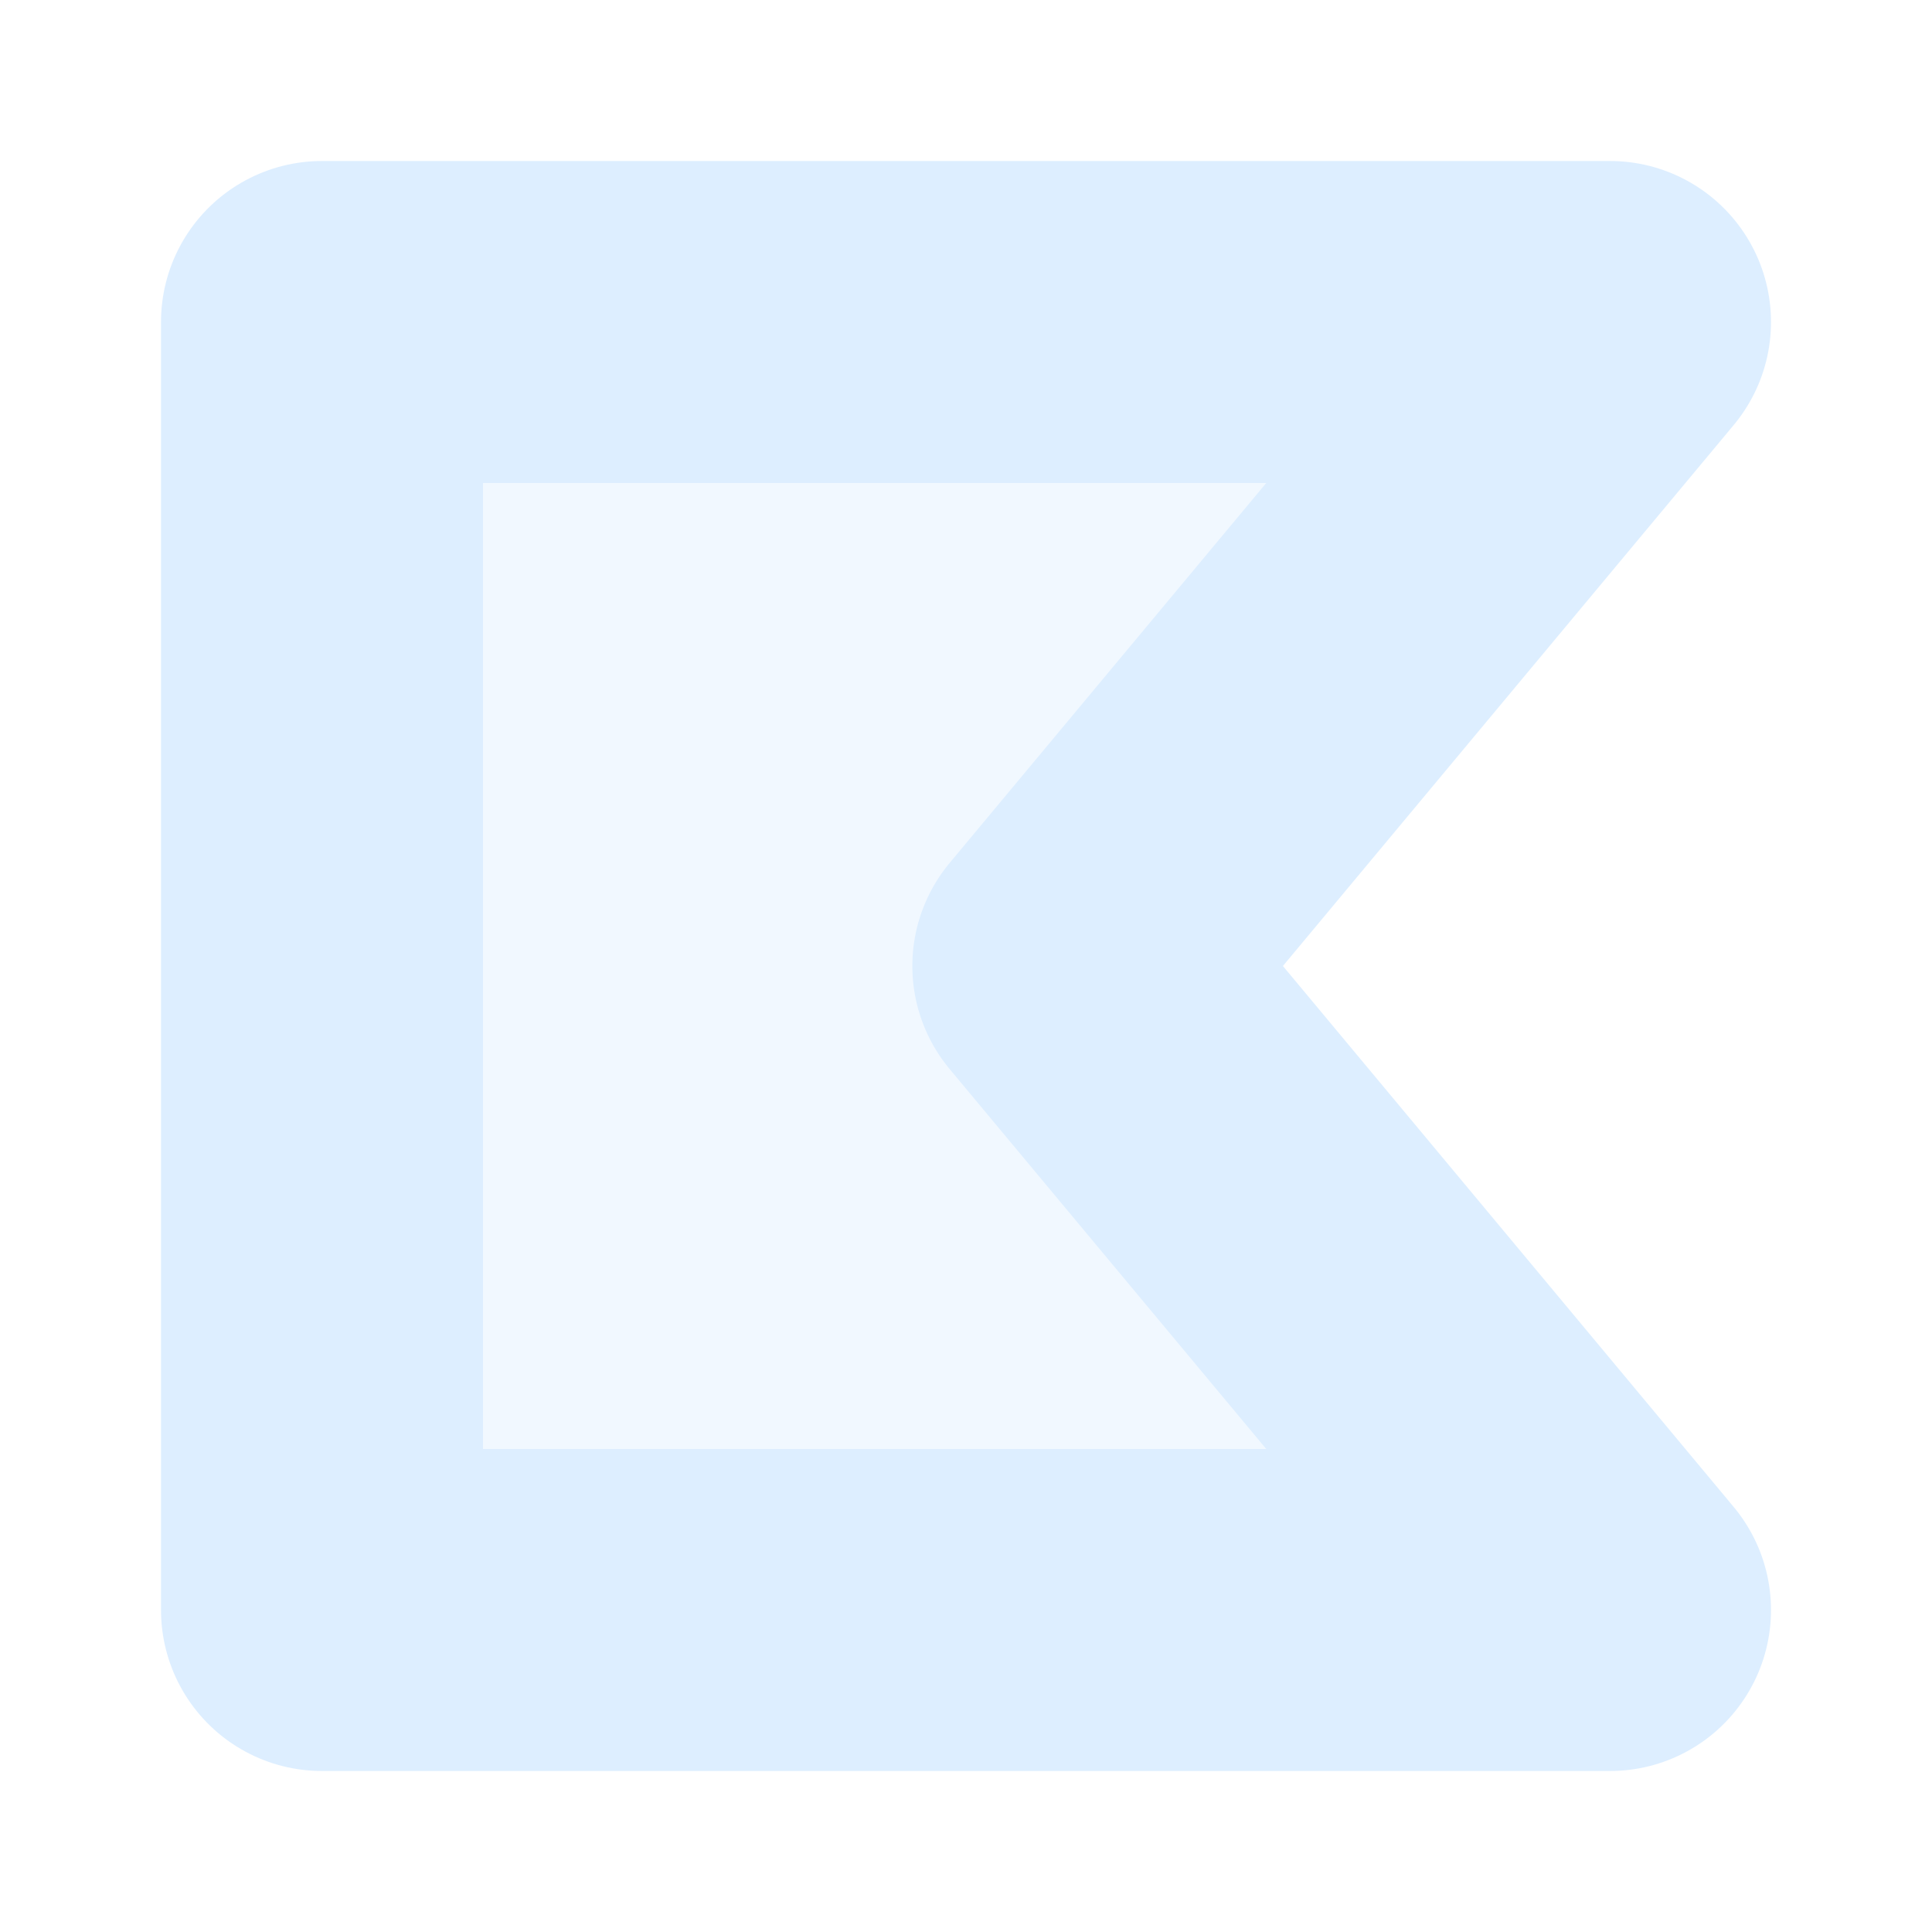
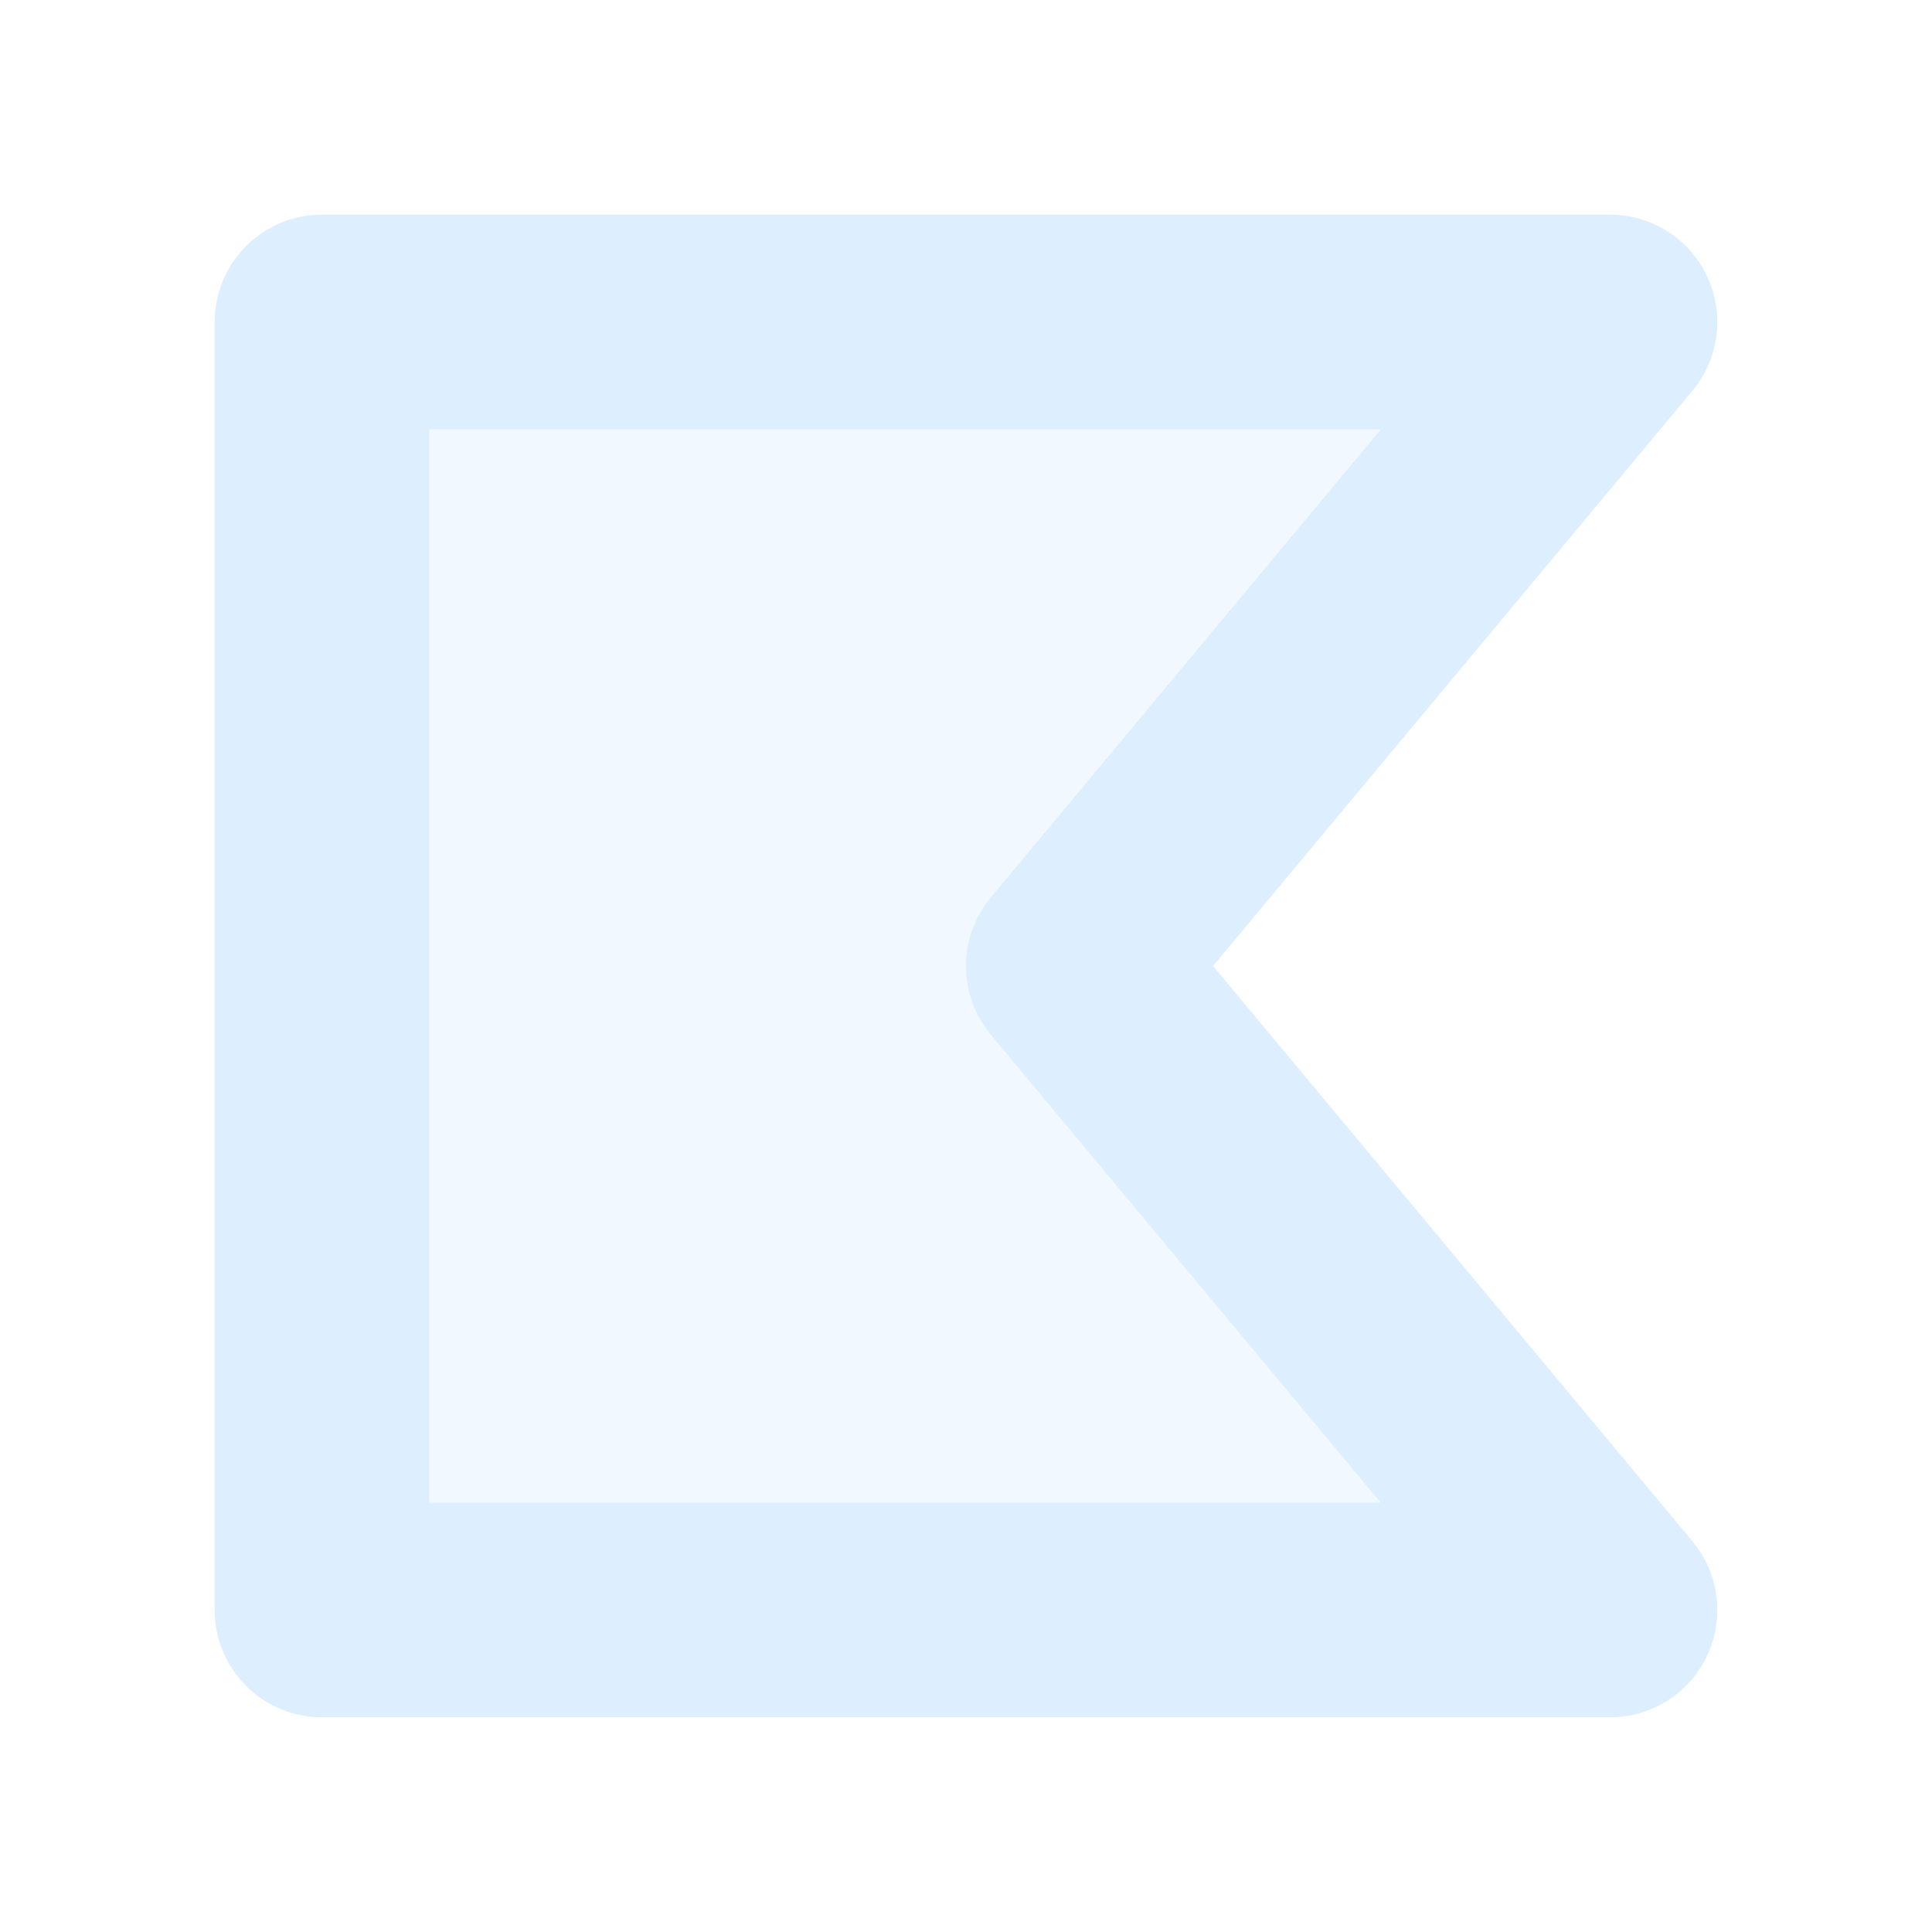
<svg xmlns="http://www.w3.org/2000/svg" width="18" height="18">
-   <path d="M3 3v12h12l-5-6 5-6z" fill="#def" fill-opacity=".4" stroke="#def" stroke-width="3" stroke-linecap="round" stroke-linejoin="round" />
+   <path d="M3 3v12h12l-5-6 5-6z" fill="#def" fill-opacity=".4" stroke="#def" stroke-width="2" stroke-linecap="round" stroke-linejoin="round" />
</svg>
